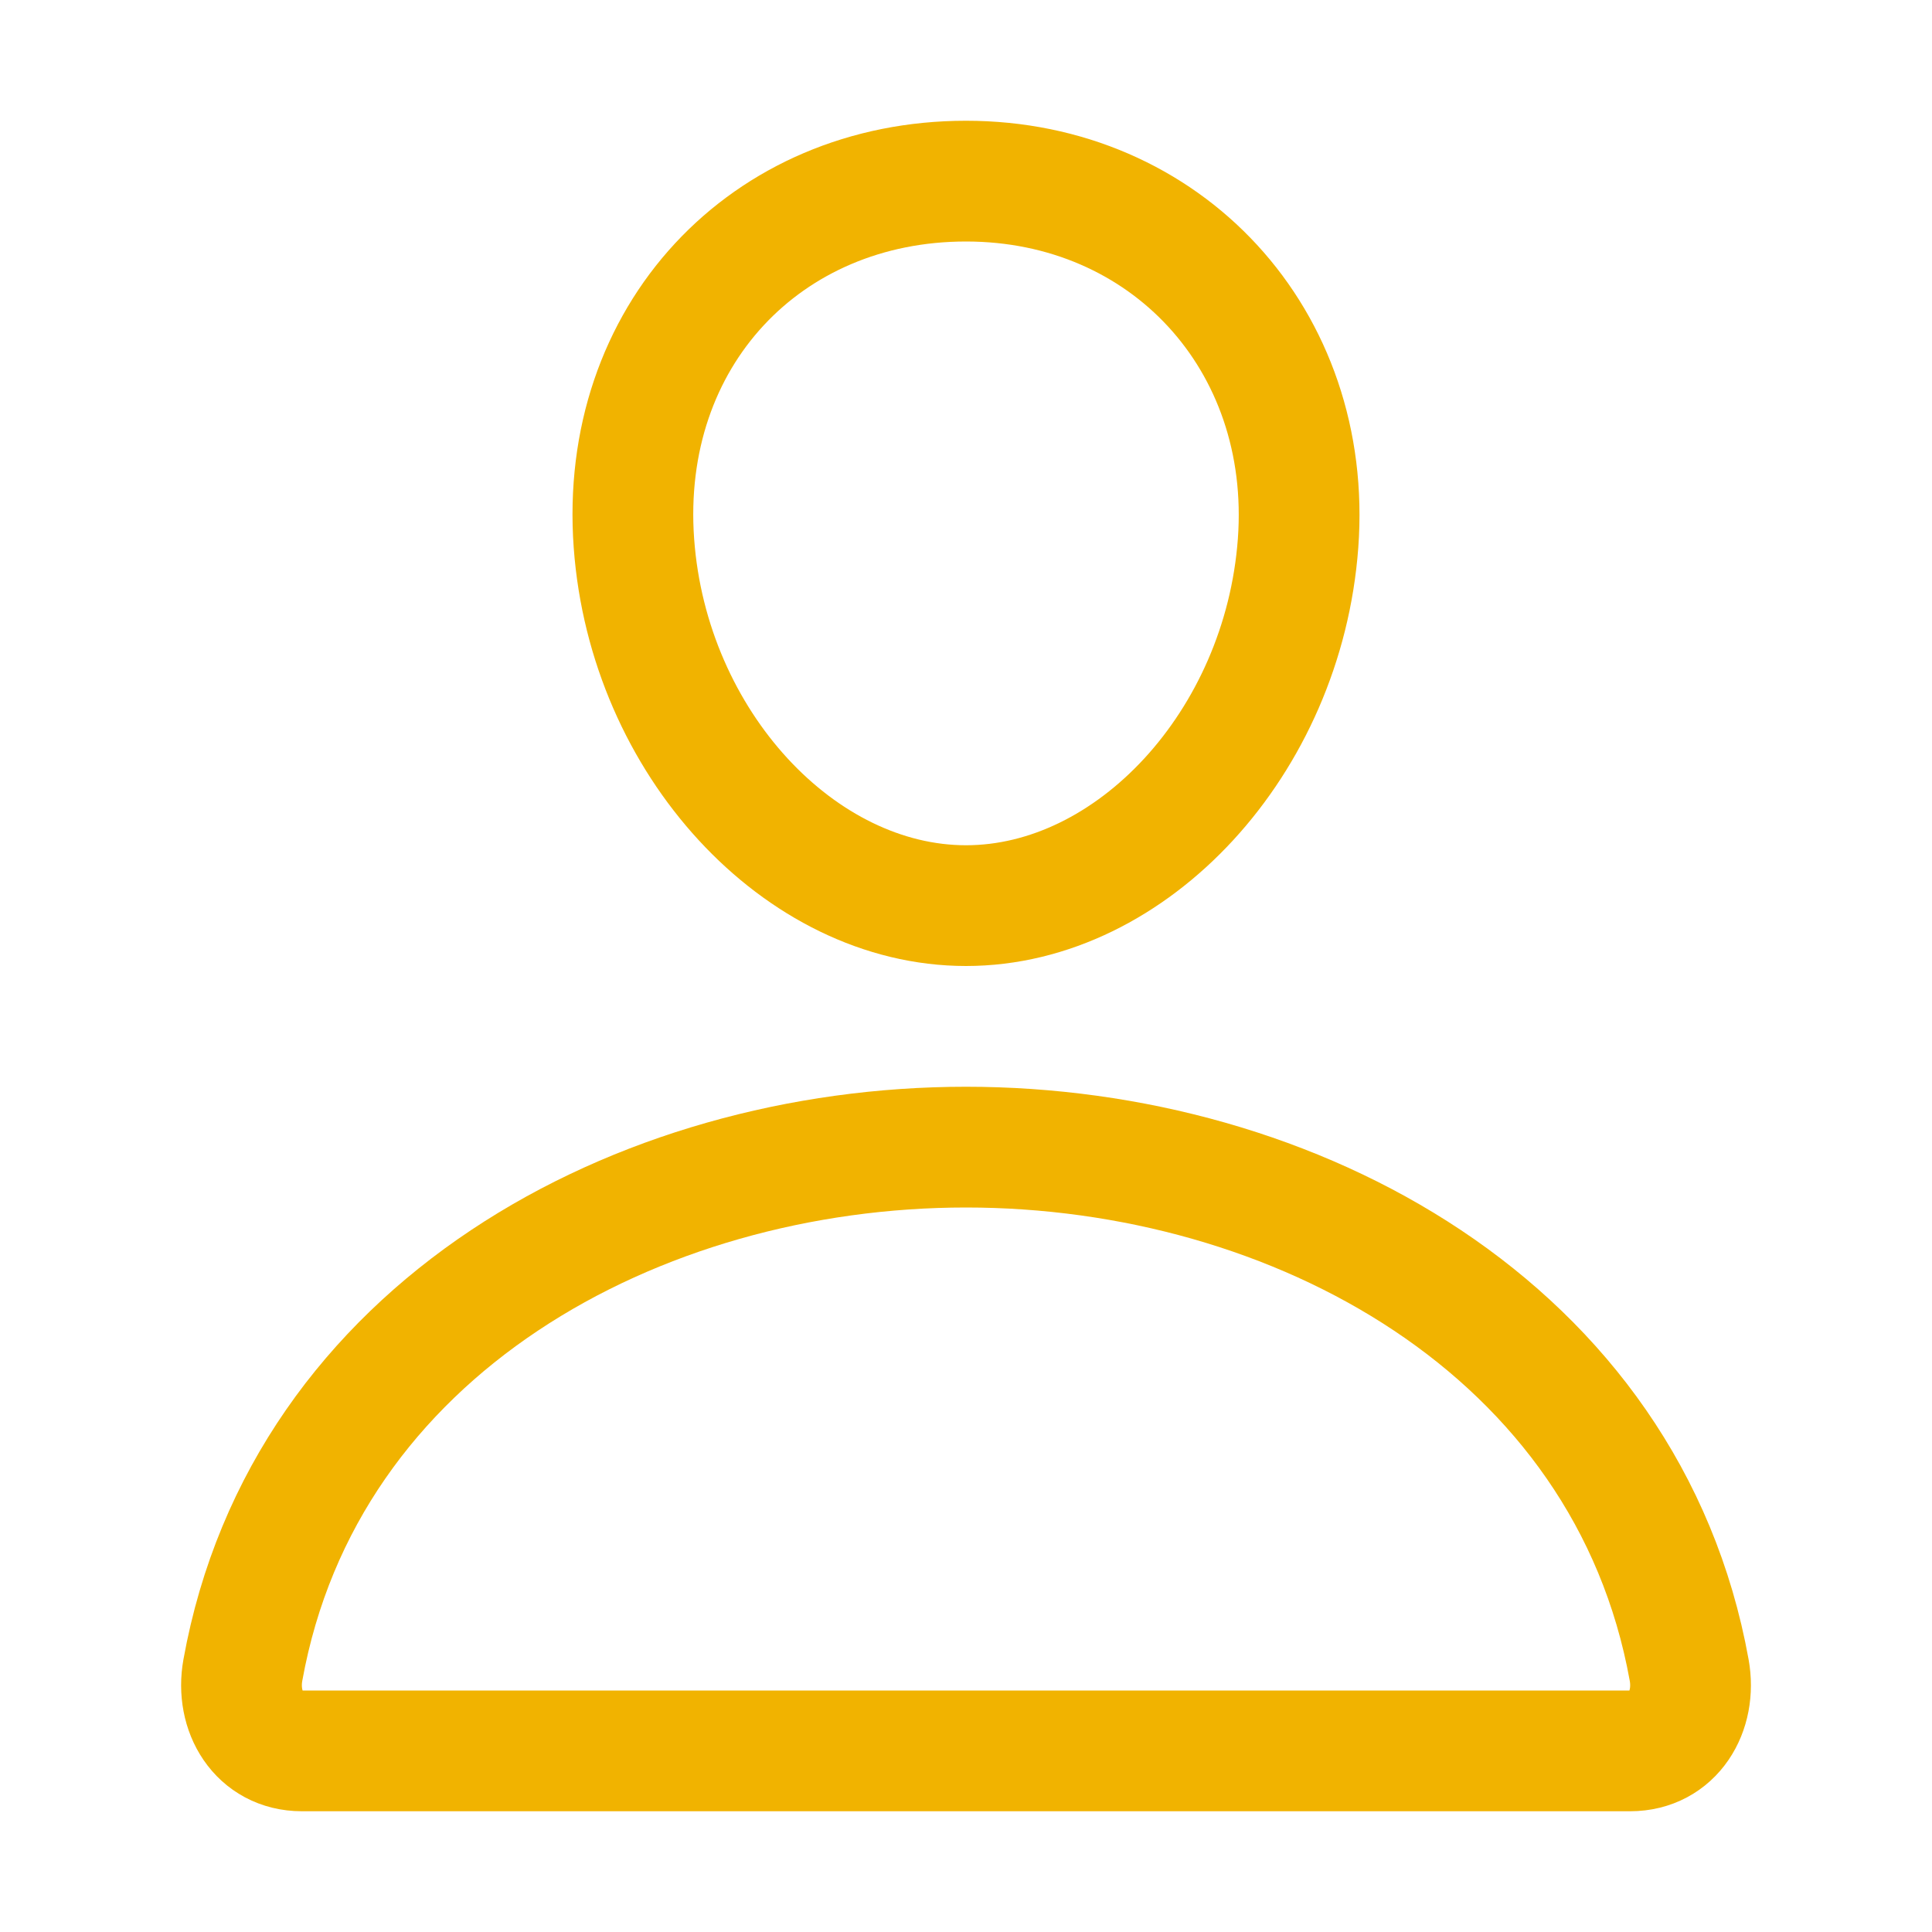
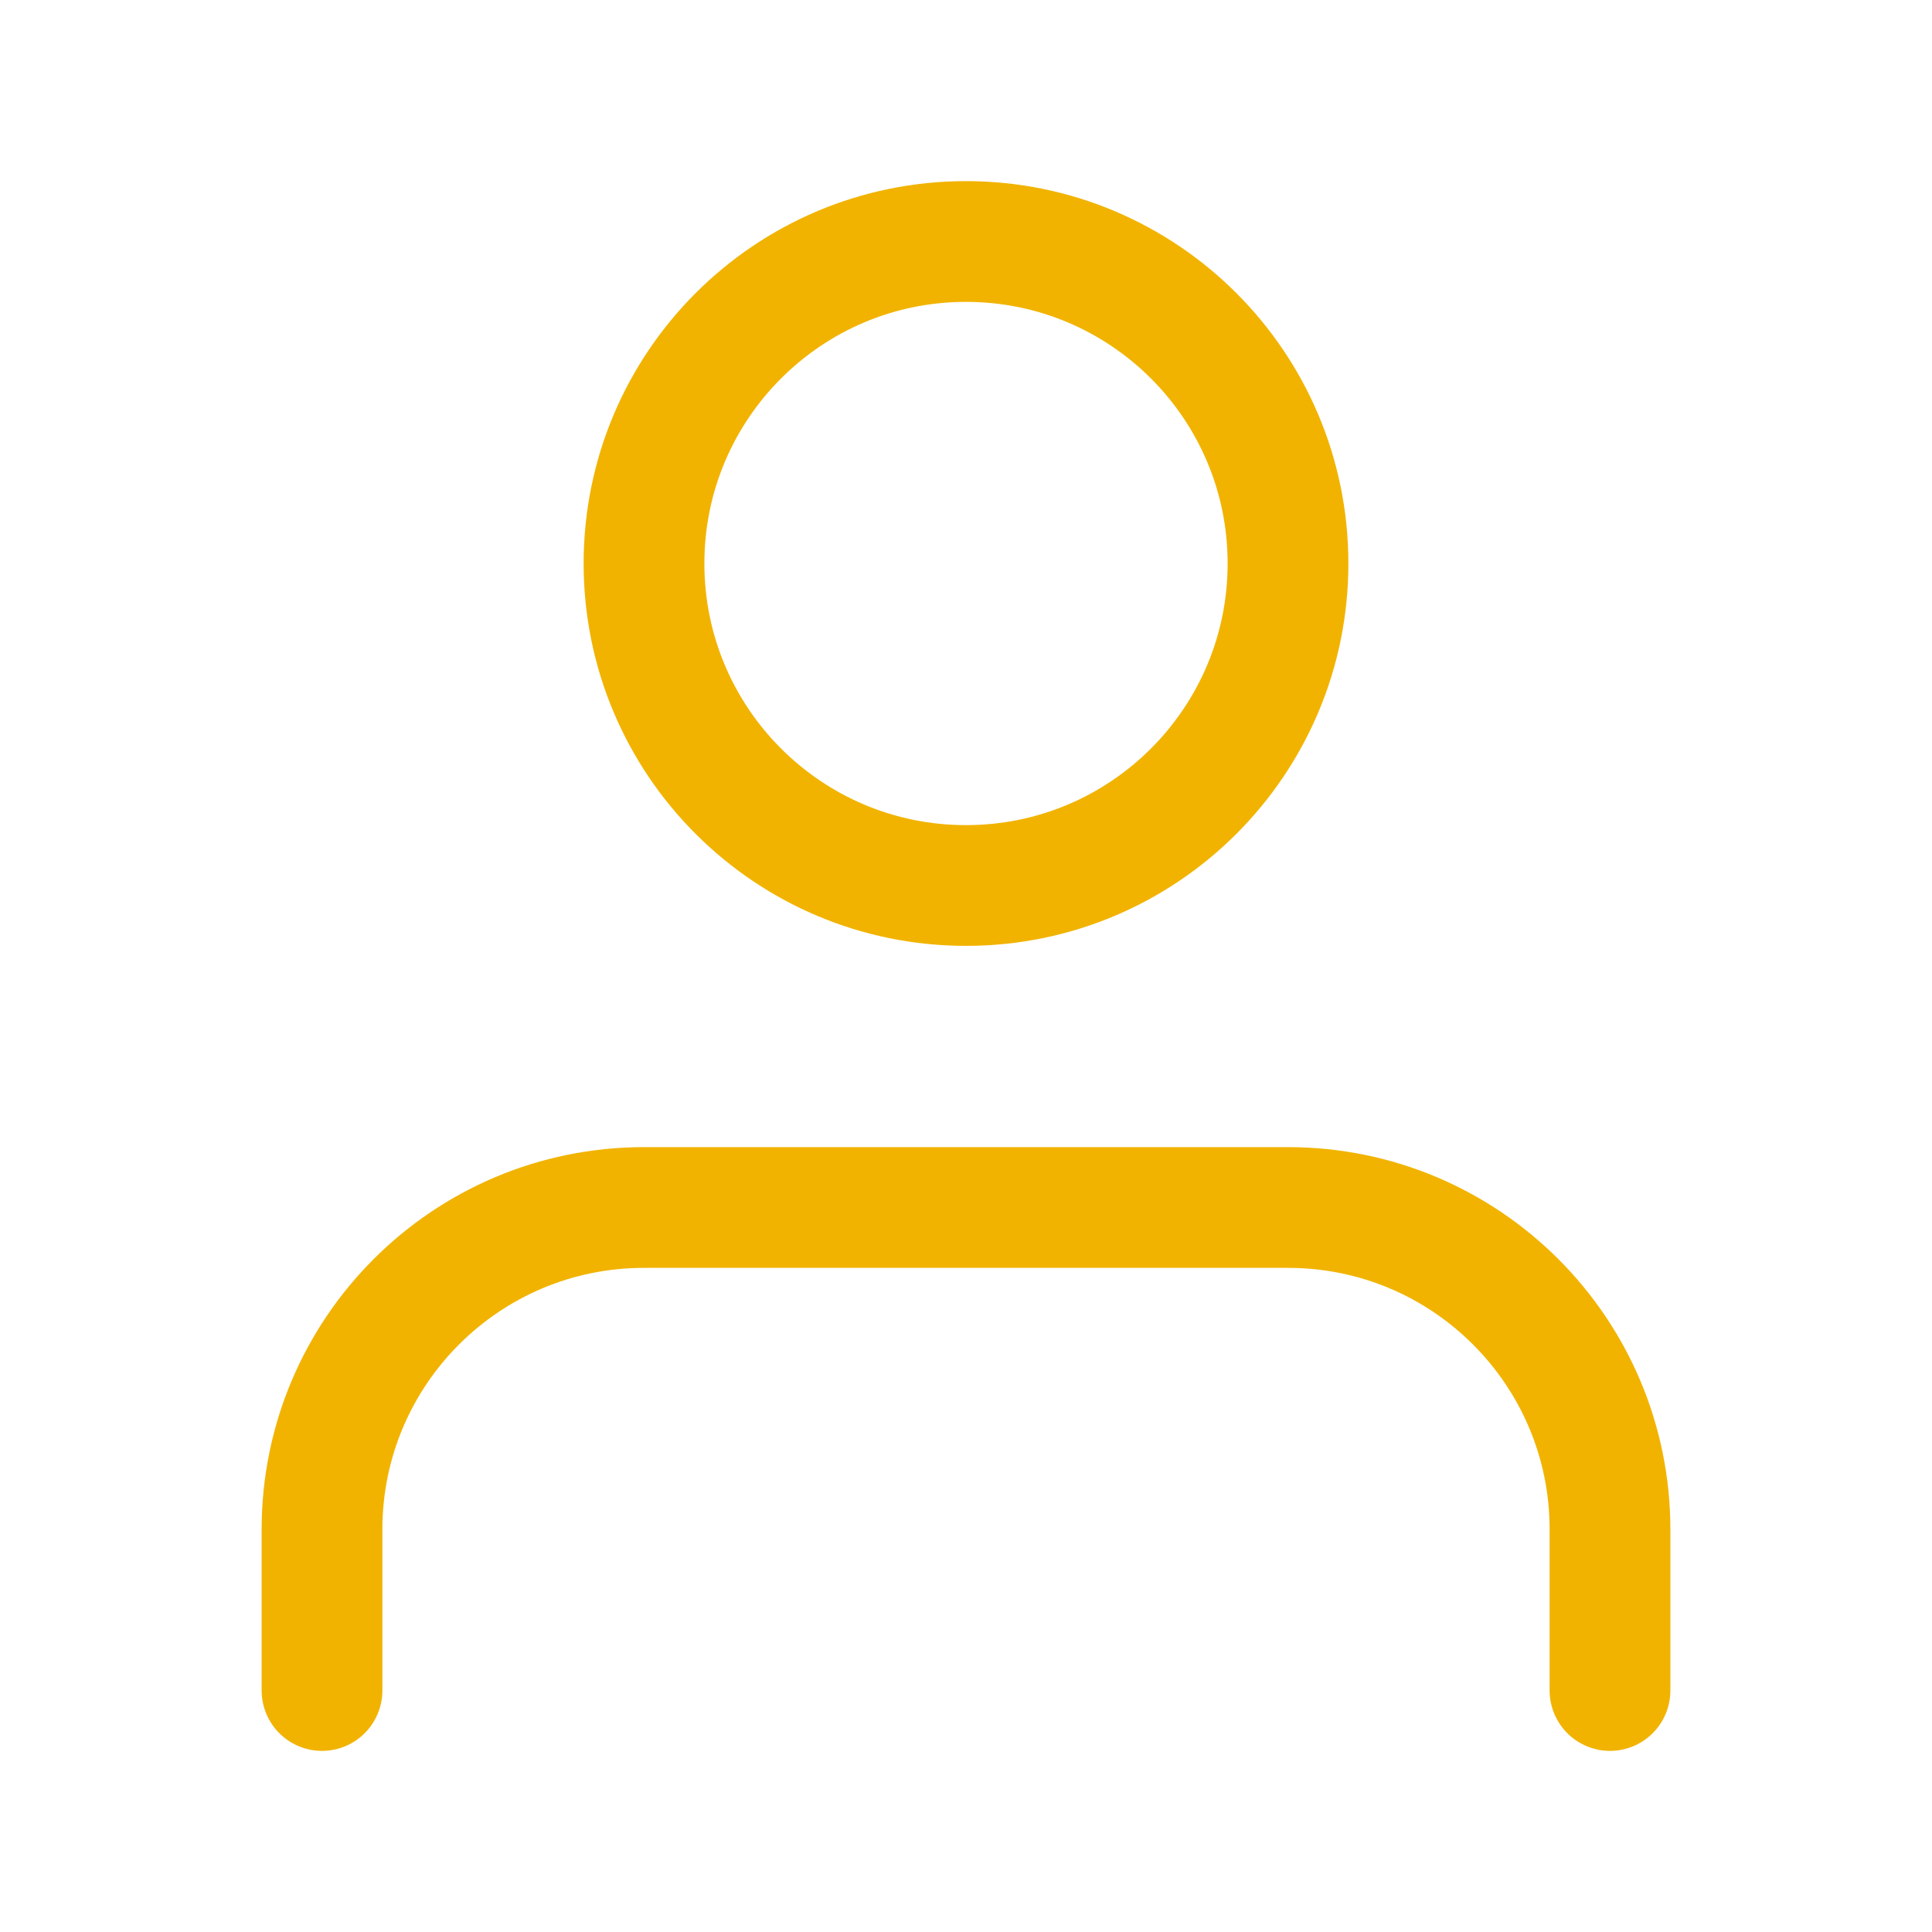
- <svg xmlns="http://www.w3.org/2000/svg" width="800px" height="800px" viewBox="0 0 512 512" fill="#000000">
-   <g id="SVGRepo_bgCarrier" stroke-width="0" />
-   <g id="SVGRepo_tracerCarrier" stroke-linecap="round" stroke-linejoin="round" />
-   <g id="SVGRepo_iconCarrier">
-     <path d="M344,144c-3.92,52.87-44,96-88,96s-84.15-43.12-88-96c-4-55,35-96,88-96S348,90,344,144Z" style="fill:none;stroke:#F1B300;stroke-linecap:round;stroke-linejoin:round;stroke-width:32px" />
-     <path d="M256,304c-87,0-175.3,48-191.64,138.6C62.39,453.52,68.57,464,80,464H432c11.44,0,17.62-10.48,15.65-21.4C431.3,352,343,304,256,304Z" style="fill:none;stroke:#F1B300;stroke-miterlimit:10;stroke-width:32px" />
-   </g>
+ <svg xmlns="http://www.w3.org/2000/svg" width="24" height="24" viewBox="0 0 24 24" fill="none" stroke="#f1b300" stroke-width="1.5" stroke-linecap="round" stroke-linejoin="round">
+   <path d="M20 21v-2a4 4 0 0 0-4-4H8a4 4 0 0 0-4 4v2" />
+   <circle cx="12" cy="7" r="4" />
</svg>
